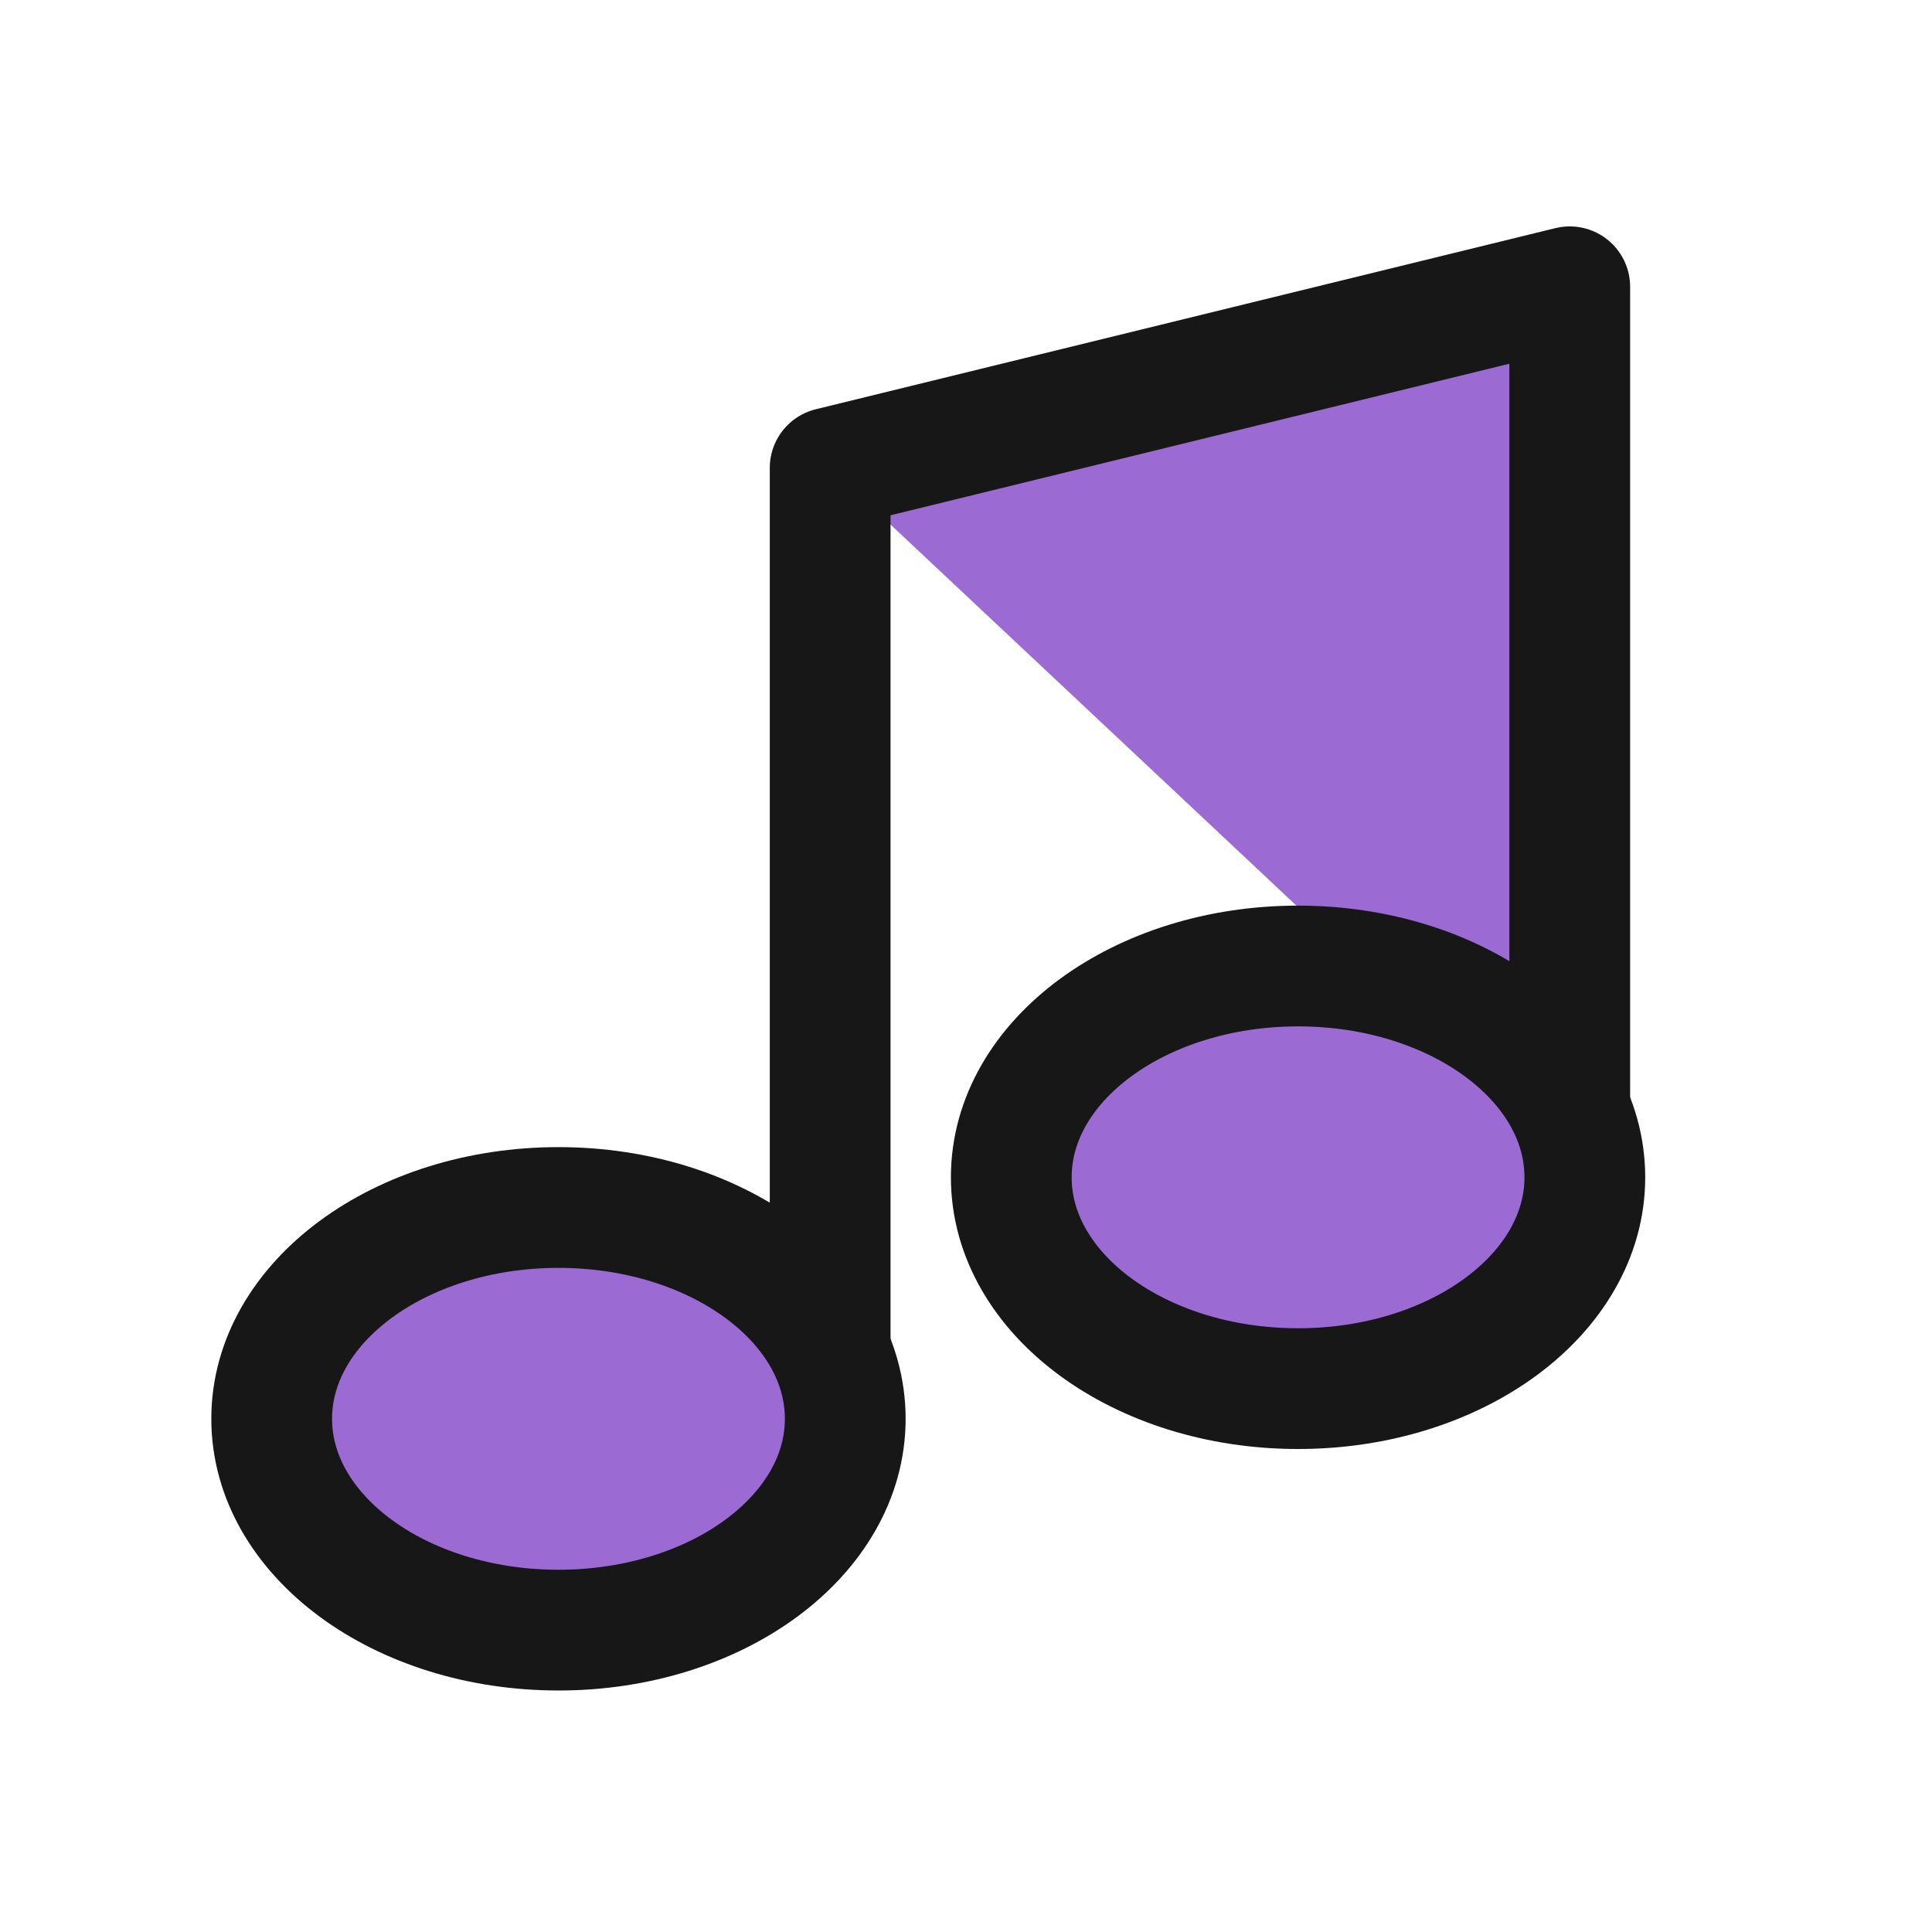
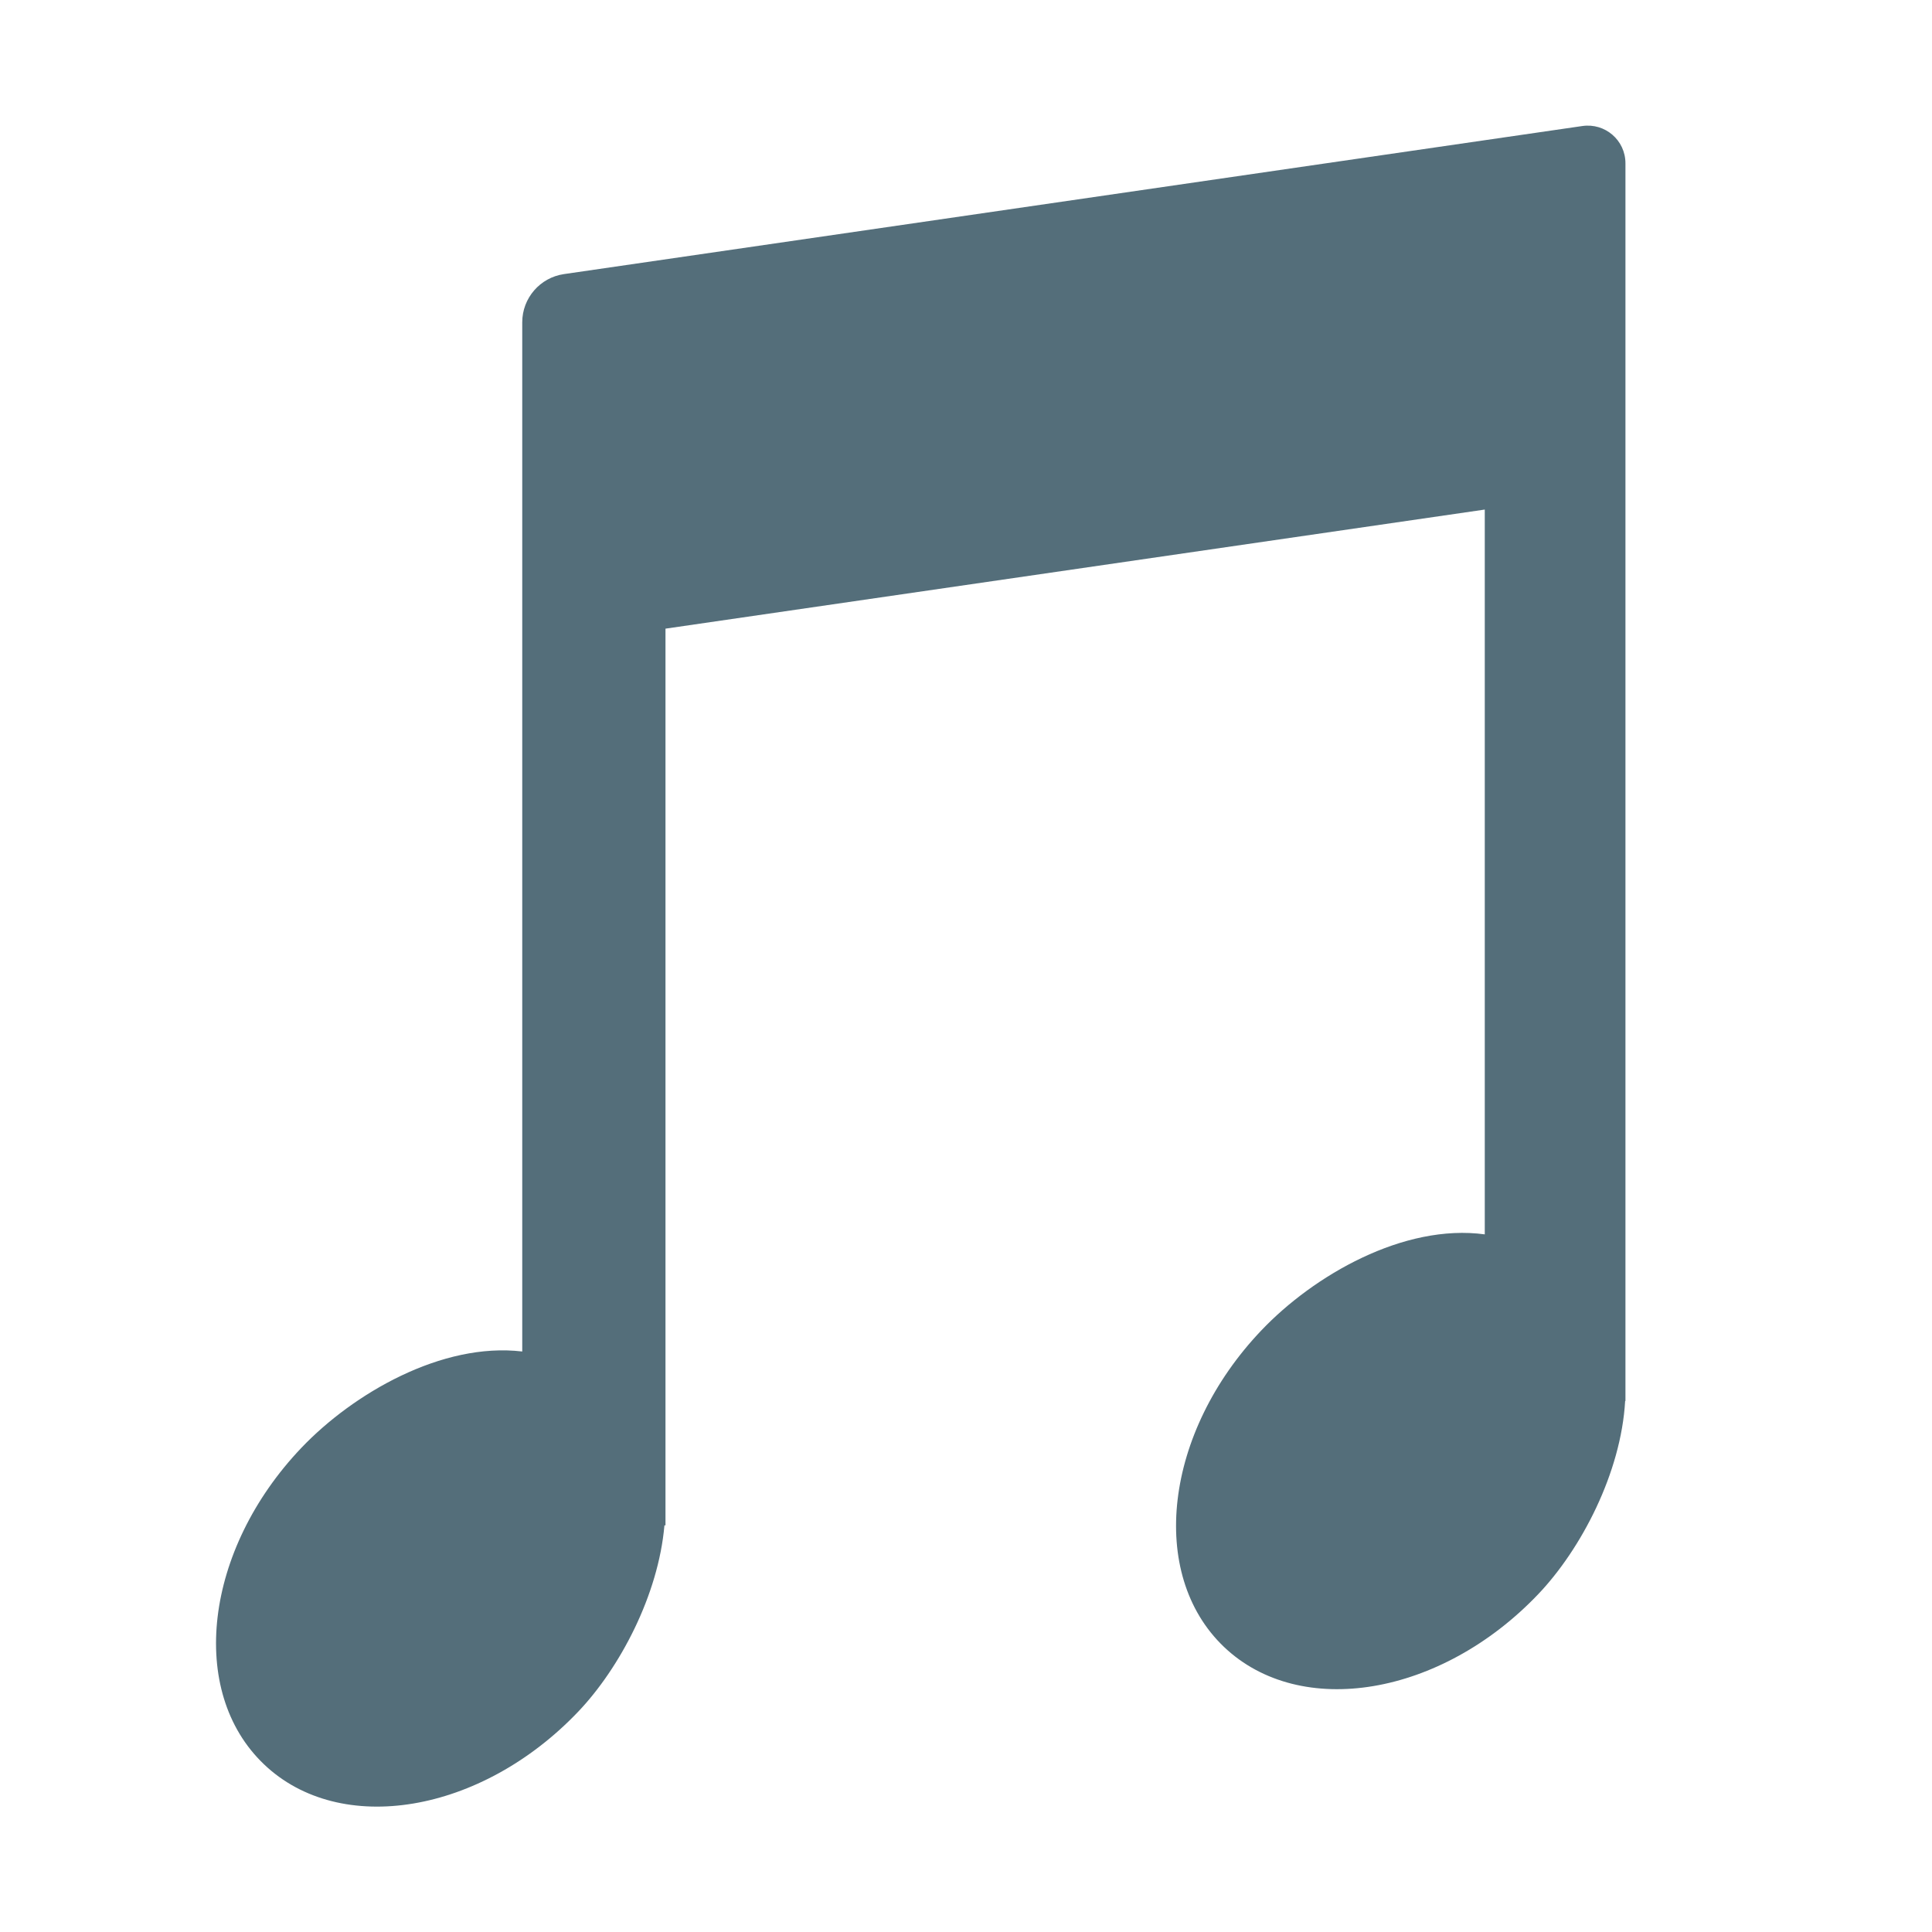
- <svg xmlns="http://www.w3.org/2000/svg" viewBox="0 0 128 128" stroke-linecap="round" stroke-linejoin="round">
-   <g fill="#9B6BD3" stroke="#171717" stroke-width="8" stroke-linecap="round" stroke-linejoin="round">
-     <path d="M55 31v62M55 31l49-12v58" />
-     <ellipse cx="37" cy="94" rx="19" ry="14" />
-     <ellipse cx="86" cy="78" rx="19" ry="14" />
-   </g>
+ <svg xmlns="http://www.w3.org/2000/svg" version="1.1" id="_x31_" x="0px" y="0px" viewBox="0 0 128 128" style="enable-background:new 0 0 128 128;" xml:space="preserve">
+   <path style="fill:#546E7A;" d="M104.83,8.35l-67.47,9.81c-1.58,0.23-2.76,1.59-2.76,3.19v68.19c-5.33-0.63-11.21,2.79-14.63,6.38  c-6.43,6.75-7.55,16.14-2.48,20.97c5.06,4.83,14.39,3.26,20.82-3.49c2.75-2.89,5.31-7.72,5.71-12.34h0.07V41.65l54.28-7.89v48.02  c-5.37-0.73-11.34,2.72-14.8,6.36c-6.43,6.75-7.54,16.14-2.48,20.97c5.07,4.83,14.39,3.26,20.82-3.49c2.84-2.98,5.49-8.04,5.76-12.8  h0.02v-82C107.69,9.29,106.34,8.13,104.83,8.35z" />
</svg>
